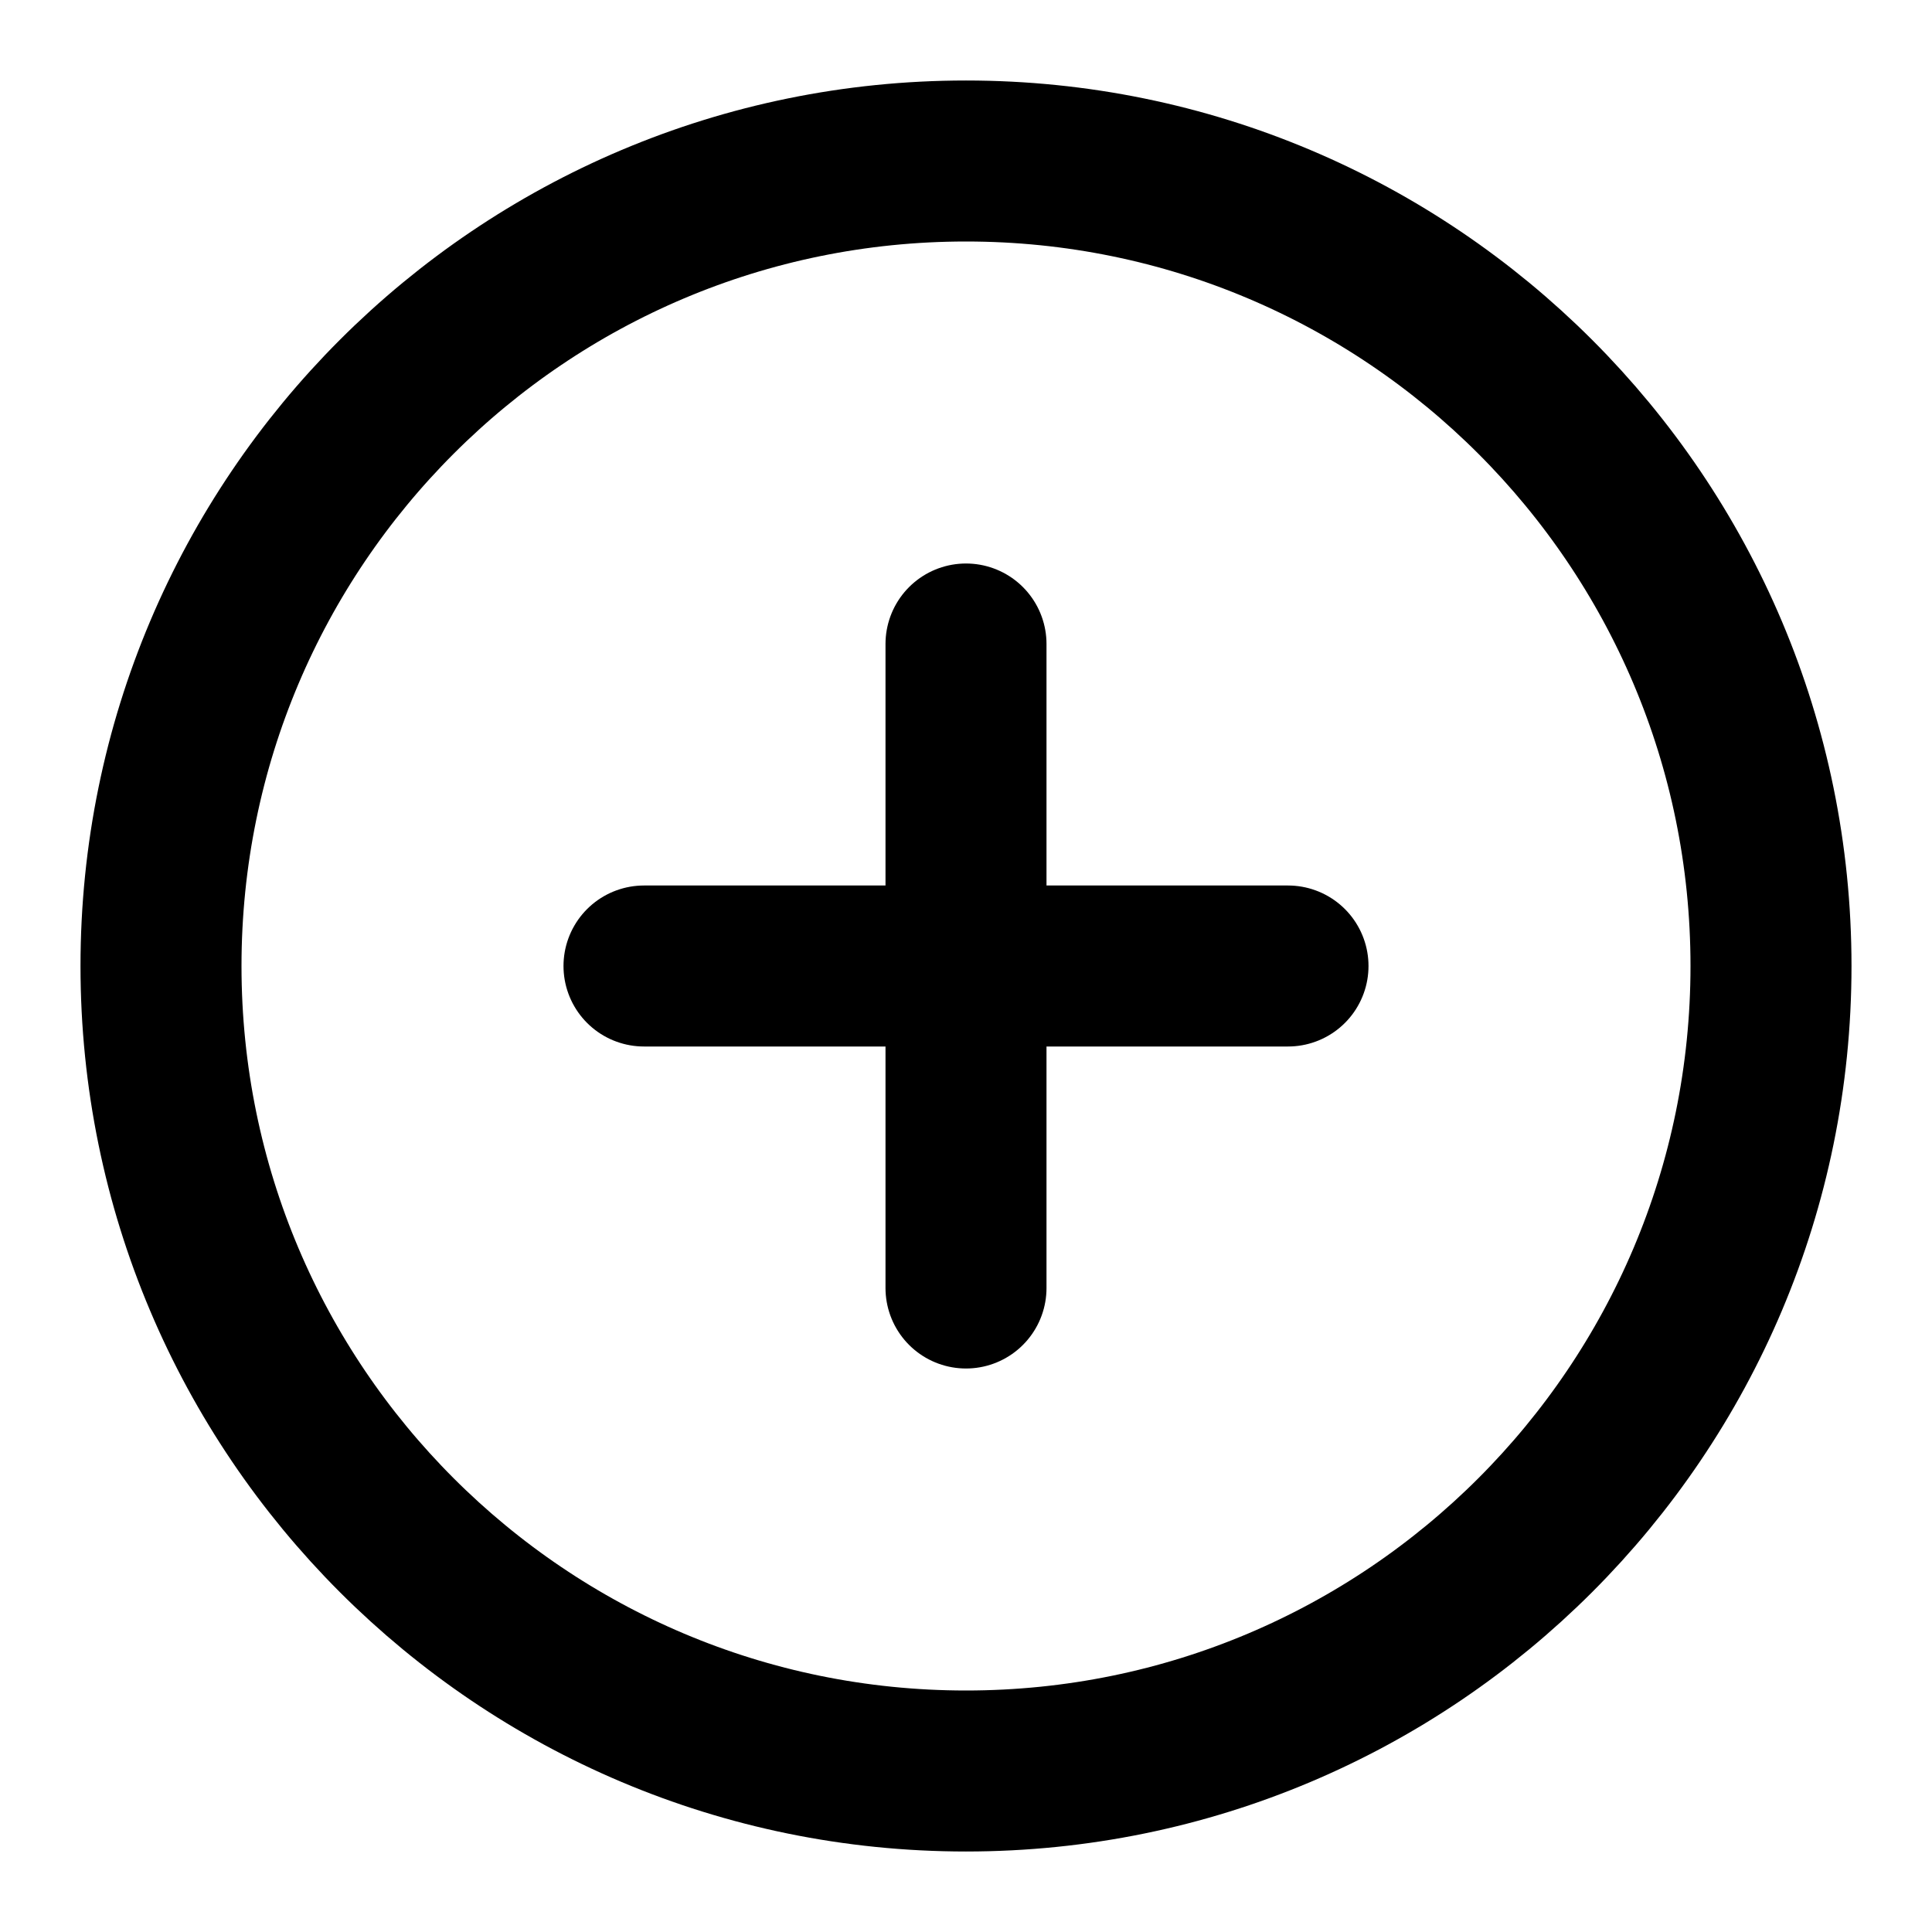
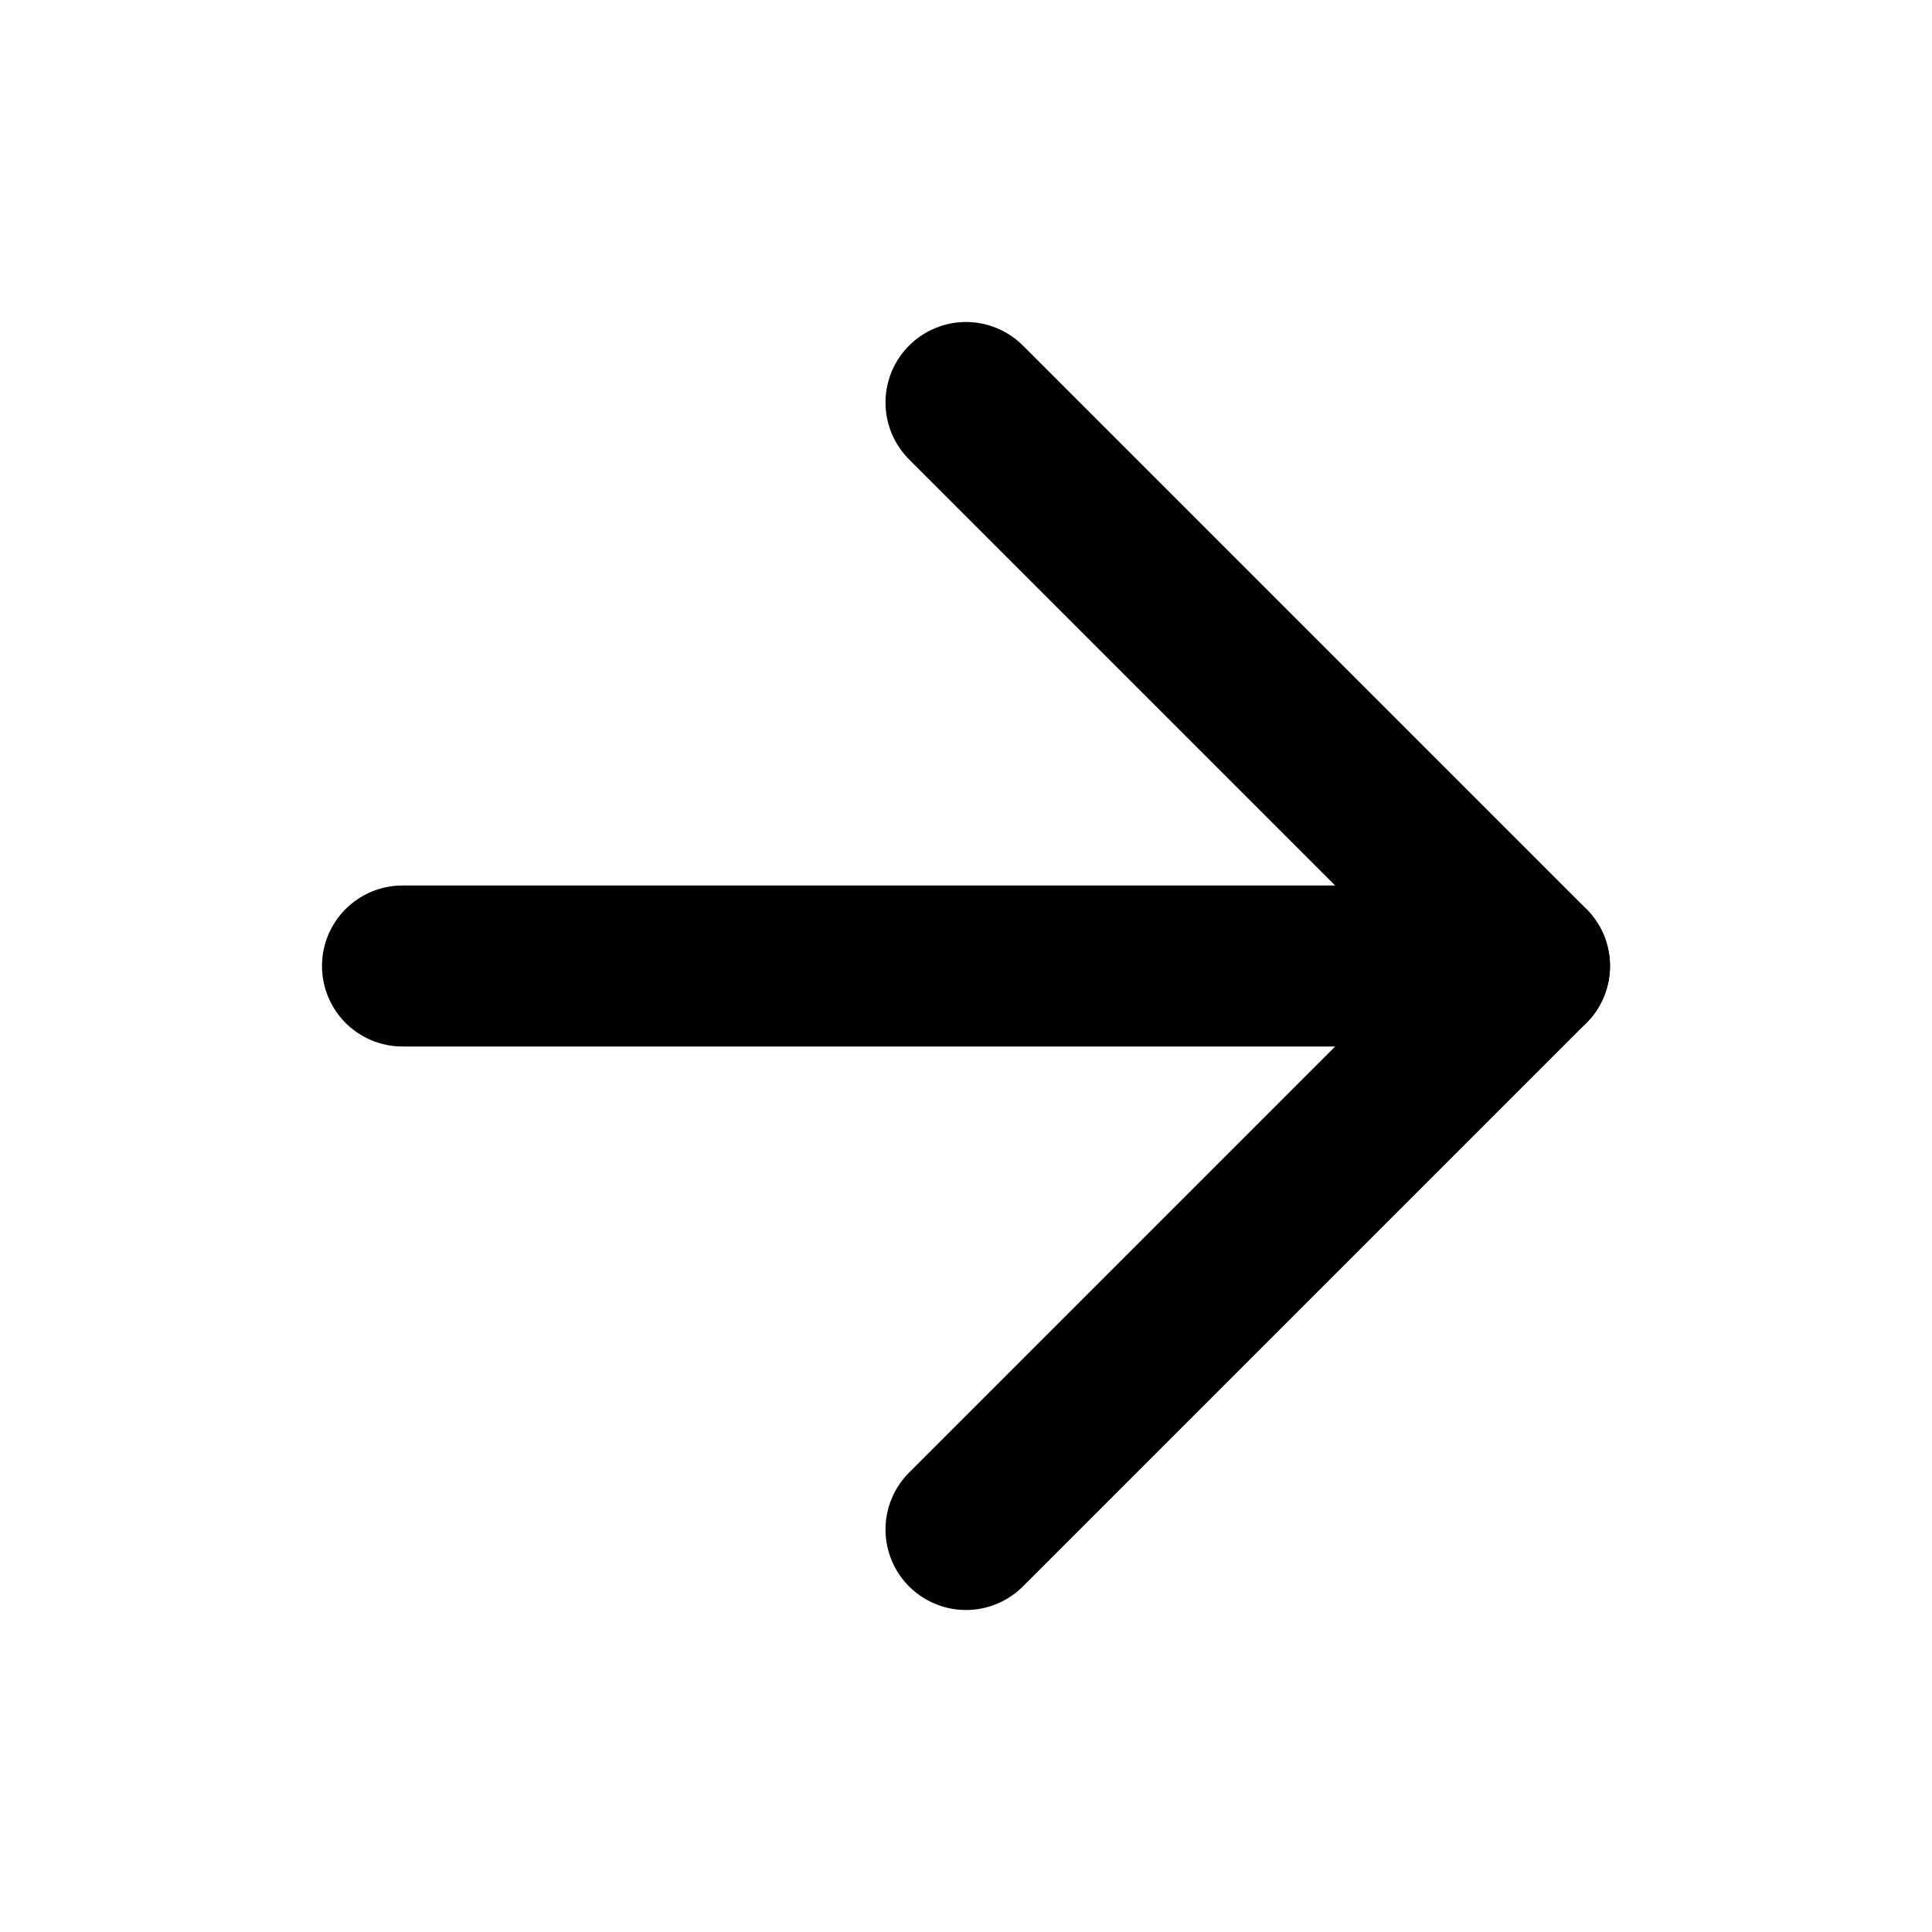
- <svg xmlns="http://www.w3.org/2000/svg" class="lucide lucide-circle-plus" width="24" height="24" viewBox="0 0 24 24" fill="none" stroke="currentColor" stroke-width="2" stroke-linecap="round" stroke-linejoin="round">
-   <circle cx="12" cy="12" r="10" />
-   <path d="M8 12h8" />
-   <path d="M12 8v8" />
+ <svg xmlns="http://www.w3.org/2000/svg" class="lucide lucide-arrow-right" width="24" height="24" viewBox="0 0 24 24" fill="none" stroke="currentColor" stroke-width="2" stroke-linecap="round" stroke-linejoin="round">
+   <path d="M5 12h14" />
+   <path d="m12 5 7 7-7 7" />
</svg>
